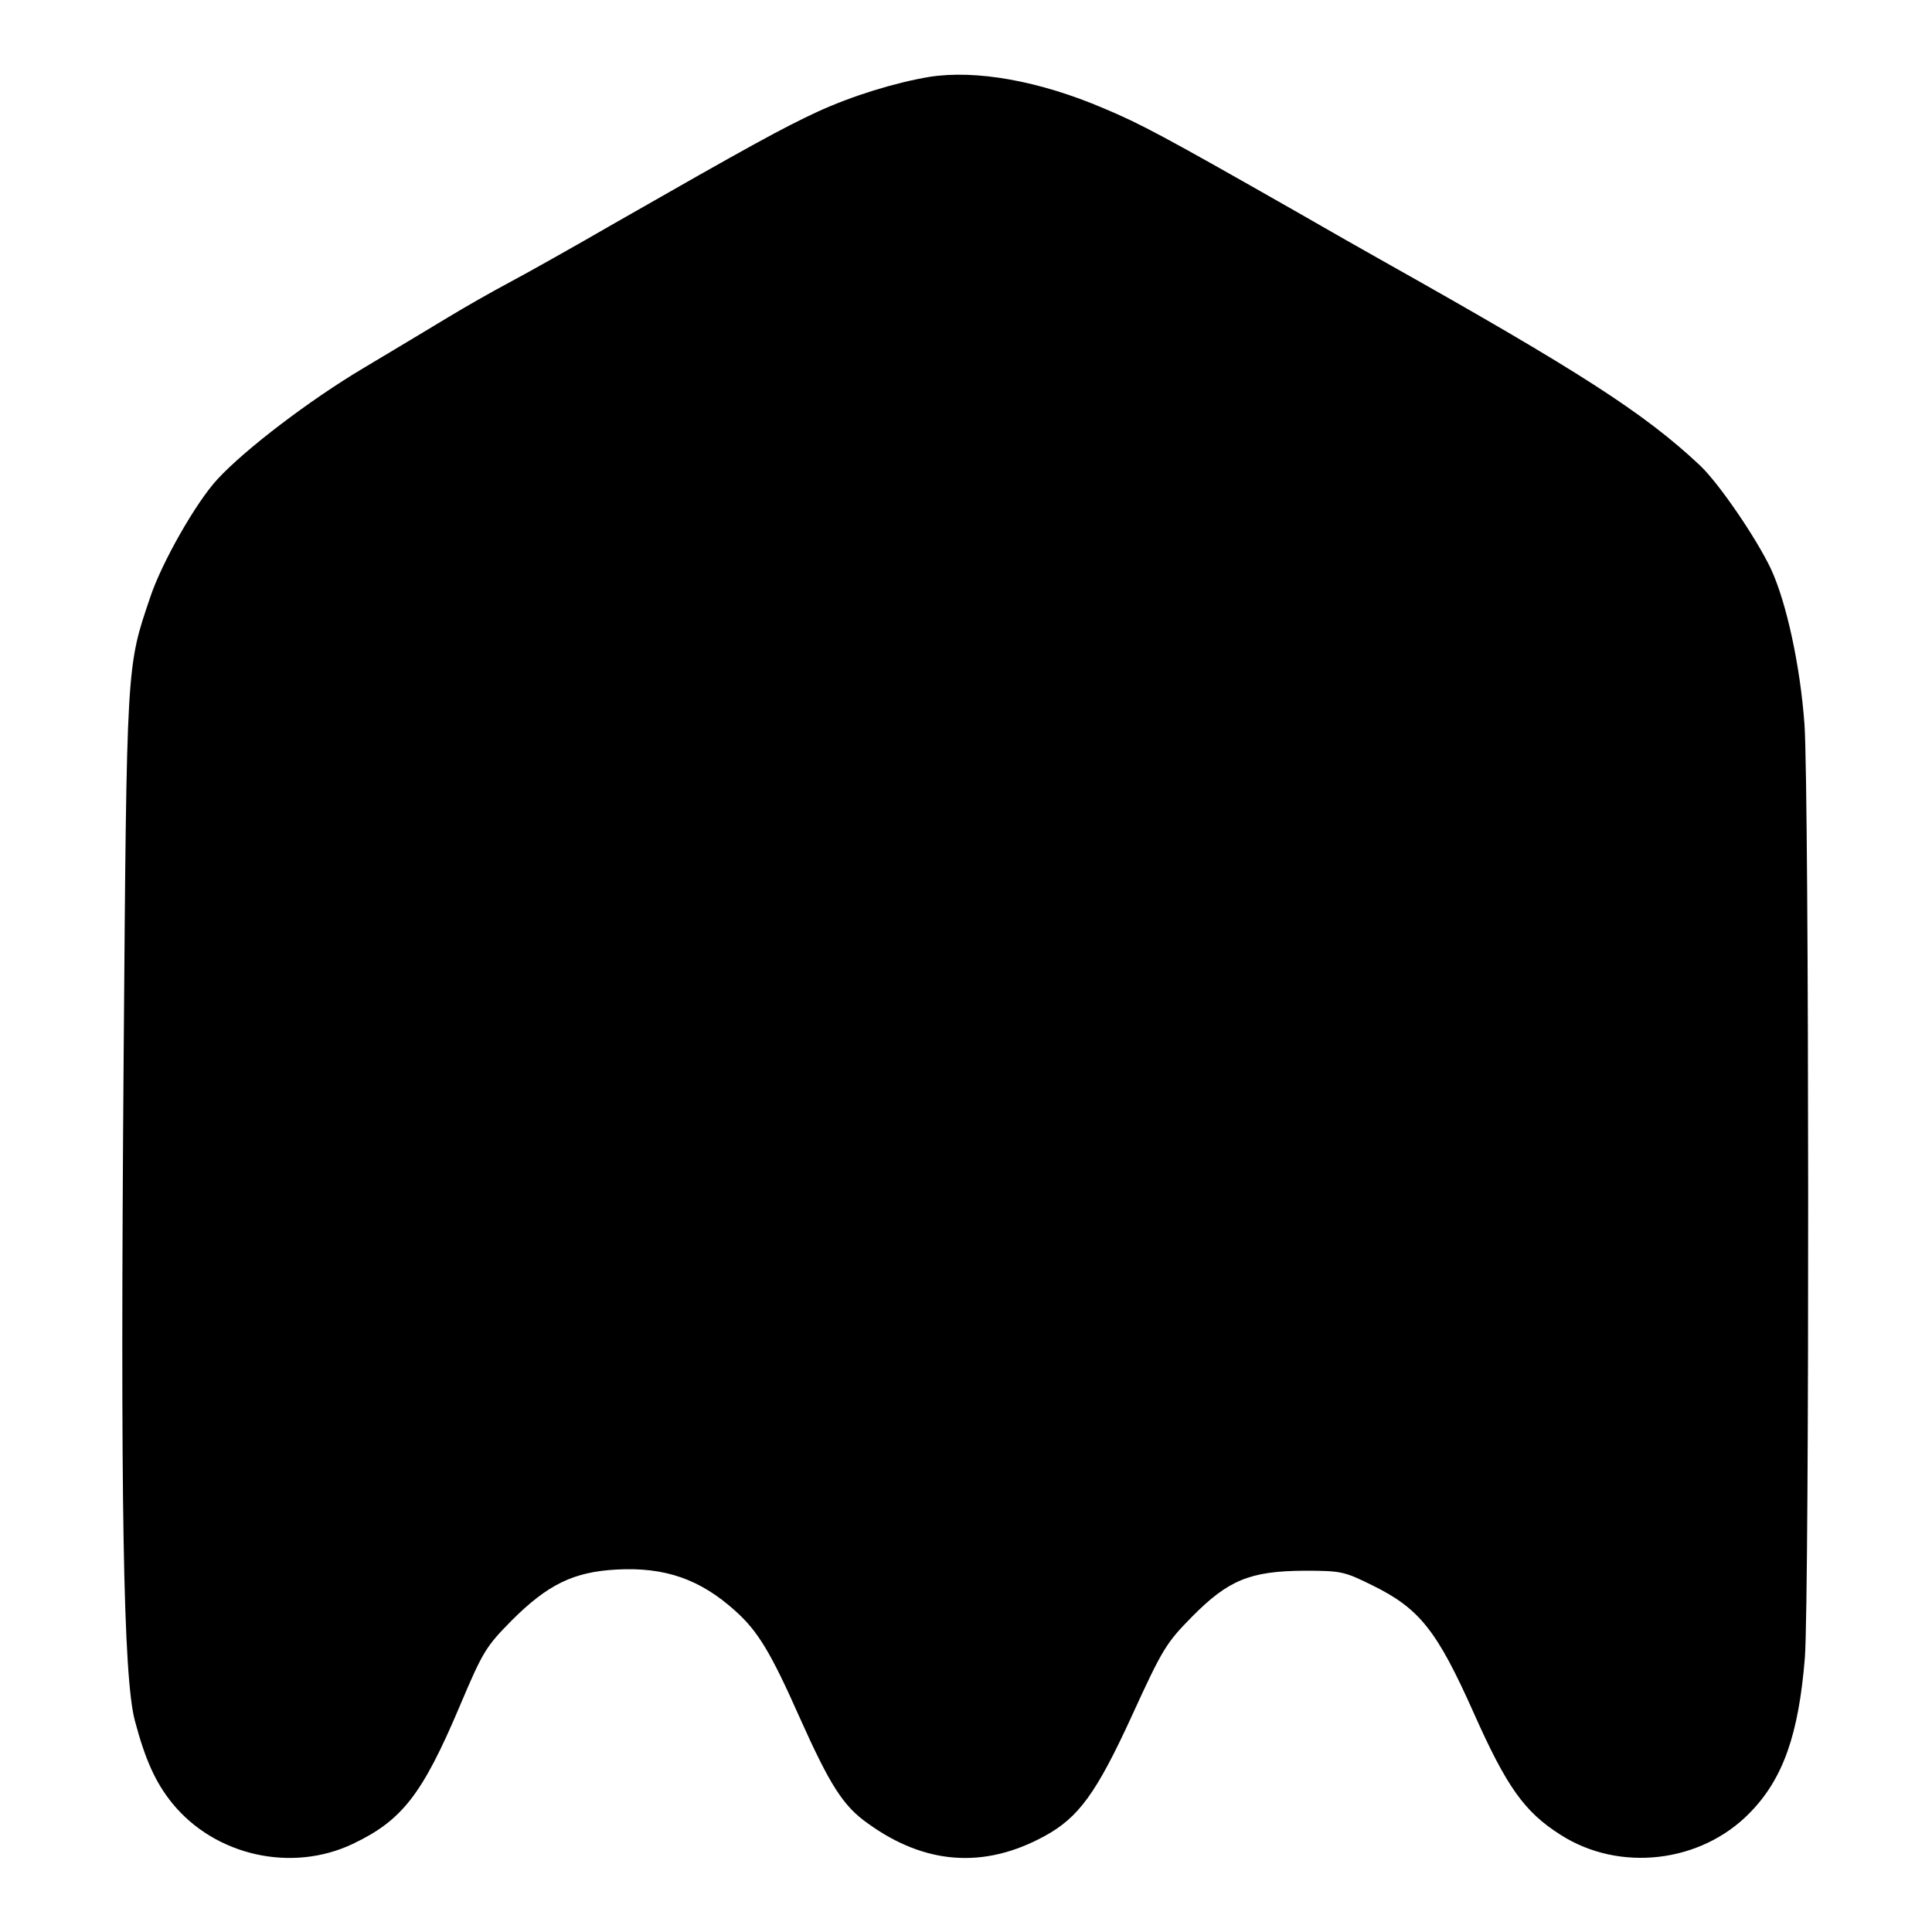
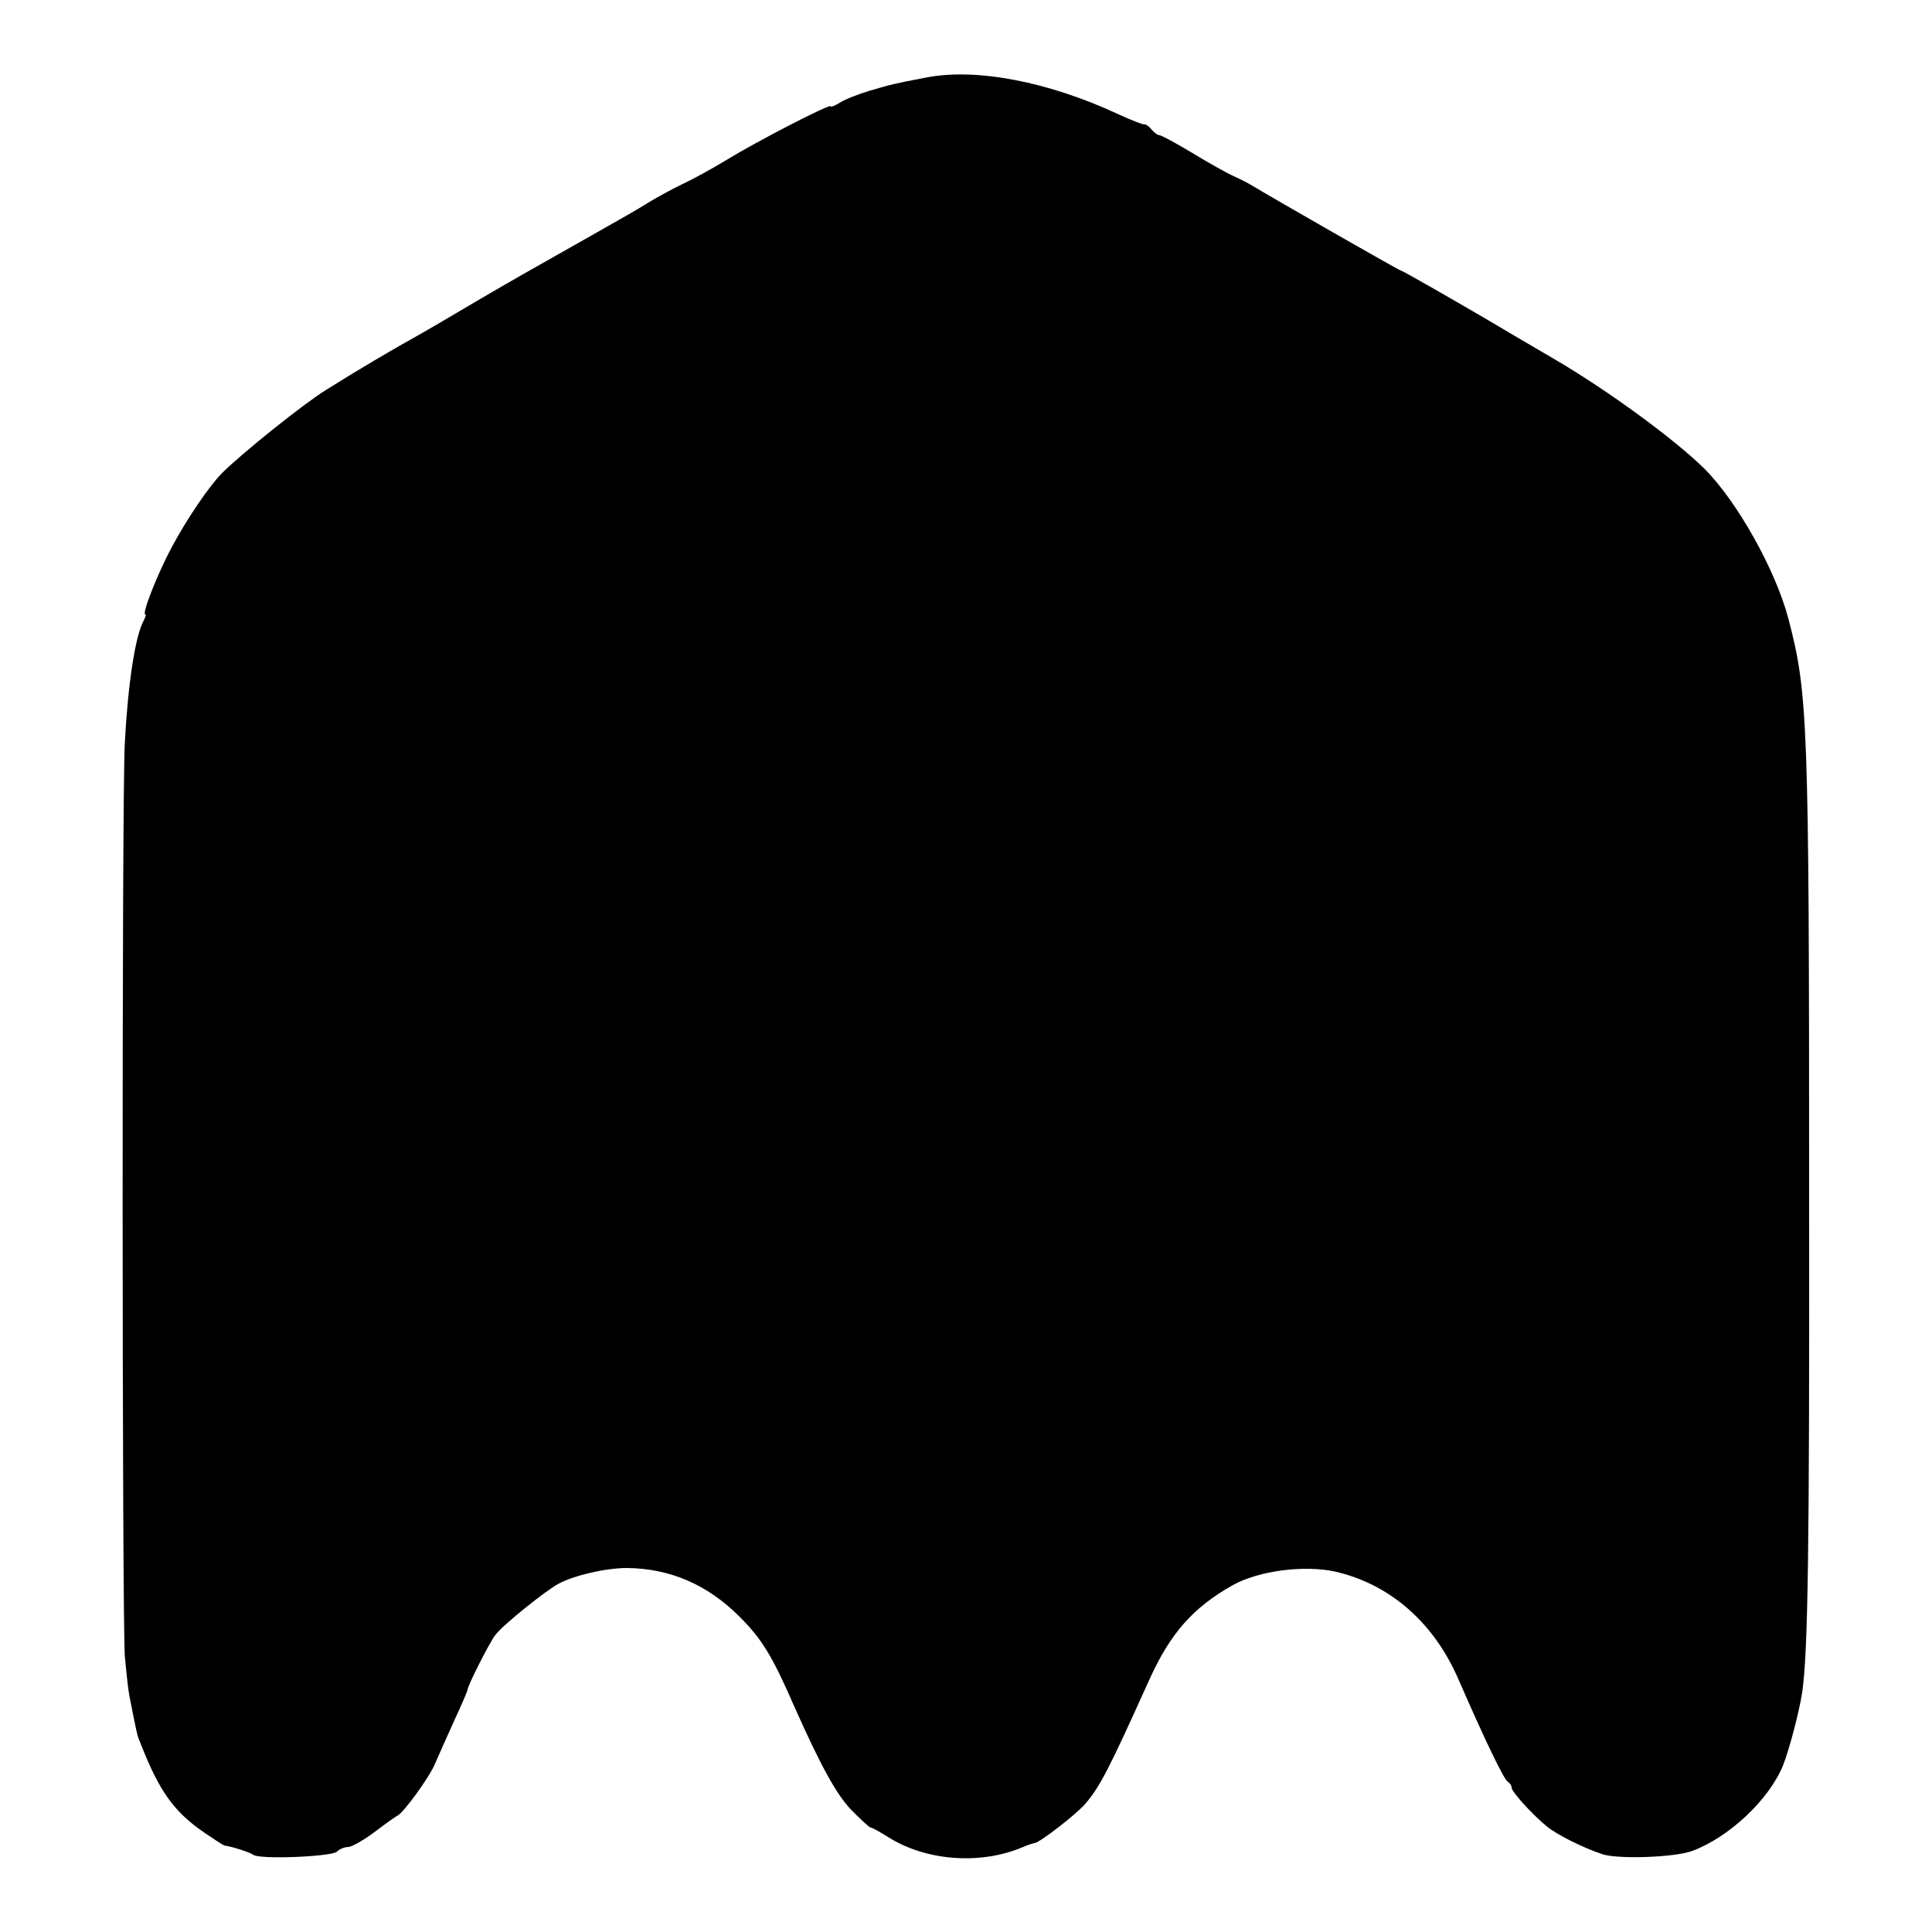
<svg xmlns="http://www.w3.org/2000/svg" version="1.0" width="500pt" height="500pt" viewBox="0 0 500 500" preserveAspectRatio="xMidYMid meet">
  <g transform="translate(0,500) scale(0.1,-0.1)" fill="#000000" stroke="none">
-     <path d="M2405 4801 c-89 -15 -200 -49 -291 -91 -88 -41 -169 -85 -524 -288 -102 -59 -223 -127 -270 -152 -47 -25 -119 -66 -160 -91 -41 -25 -140 -84 -220 -132 -138 -82 -306 -210 -377 -287 -55 -59 -144 -215 -174 -305 -62 -183 -61 -164 -69 -1190 -9 -1155 -1 -1605 29 -1718 27 -102 54 -161 97 -214 111 -136 309 -180 467 -105 128 61 180 128 277 357 60 142 68 154 134 221 94 94 161 126 271 132 126 7 217 -25 308 -107 59 -53 92 -108 167 -277 78 -174 112 -228 176 -273 148 -107 301 -118 457 -33 88 48 134 110 227 313 79 173 89 188 155 255 94 95 150 118 290 119 97 0 104 -2 177 -38 122 -60 167 -117 262 -330 85 -191 131 -256 224 -315 152 -98 364 -74 491 57 86 88 126 203 142 401 12 162 11 2241 -1 2415 -11 153 -47 317 -87 403 -38 80 -135 222 -184 268 -145 136 -312 243 -819 528 -41 23 -145 82 -230 131 -337 192 -399 225 -492 264 -168 72 -332 101 -453 82z" />
+     <path d="M2395 4799 c-79 -15 -91 -18 -145 -34 -30 -9 -65 -23 -77 -31 -13 -8 -23 -12 -23 -9 0 8 -188 -89 -270 -139 -36 -22 -87 -50 -115 -63 -27 -13 -63 -33 -80 -43 -16 -10 -41 -25 -55 -33 -56 -32 -132 -75 -231 -131 -57 -32 -147 -84 -199 -115 -52 -31 -106 -62 -120 -70 -60 -33 -160 -92 -236 -140 -57 -35 -218 -164 -269 -215 -33 -33 -91 -118 -131 -193 -35 -65 -78 -173 -68 -173 3 0 0 -8 -5 -18 -21 -39 -40 -162 -48 -315 -8 -138 -7 -2262 0 -2362 4 -44 9 -91 12 -105 3 -14 8 -41 12 -60 9 -43 8 -41 18 -65 47 -120 85 -174 164 -228 25 -17 48 -32 51 -33 25 -4 67 -18 75 -24 16 -13 204 -5 217 8 7 7 20 12 29 12 9 0 41 18 70 40 29 22 56 41 59 42 15 8 82 99 96 134 9 21 32 72 50 112 19 41 34 76 34 79 0 10 59 127 73 143 20 26 130 114 162 131 40 22 123 41 177 41 111 -1 208 -42 292 -126 57 -57 84 -100 141 -231 69 -155 109 -228 148 -269 25 -25 47 -46 51 -46 4 0 23 -11 44 -24 96 -61 235 -73 345 -28 16 7 31 12 34 12 12 0 108 74 132 102 38 45 59 85 165 320 55 122 114 188 217 246 67 37 183 52 263 35 142 -32 256 -131 320 -278 70 -161 118 -260 128 -266 5 -3 10 -10 10 -15 -1 -10 52 -68 89 -99 27 -23 98 -58 147 -74 42 -13 187 -8 232 9 94 35 197 131 234 220 16 40 42 138 50 190 15 104 19 359 18 1286 0 1231 -3 1300 -54 1494 -33 125 -132 302 -217 387 -76 75 -247 201 -389 284 -79 46 -155 91 -170 100 -101 59 -223 129 -227 129 -4 0 -341 193 -385 220 -8 5 -29 16 -47 24 -18 8 -66 35 -107 60 -42 25 -80 46 -85 46 -5 0 -14 7 -21 15 -6 8 -15 14 -18 13 -4 -1 -34 11 -67 26 -182 85 -370 121 -500 95z" />
  </g>
</svg>
